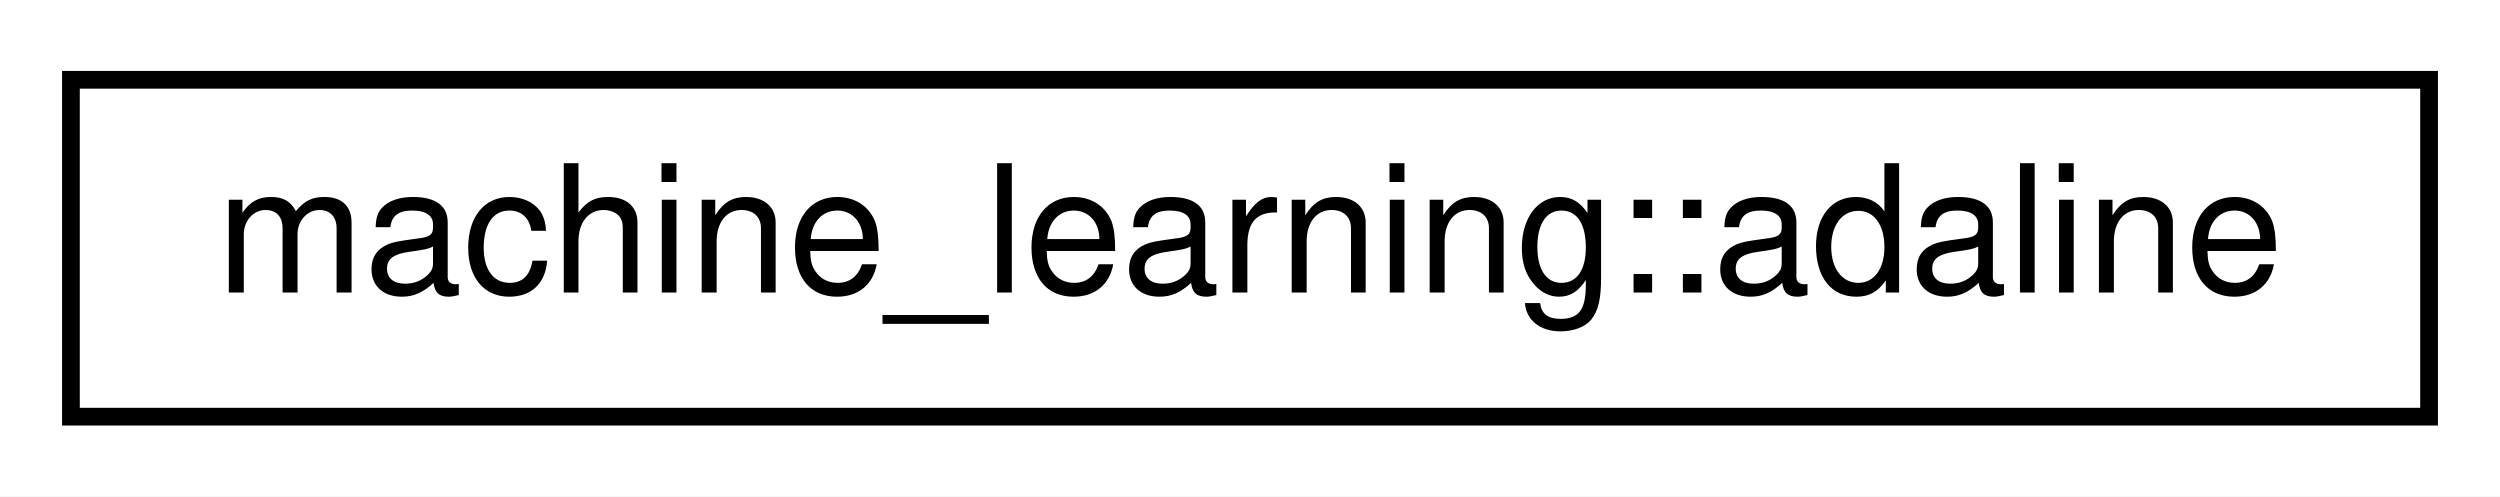
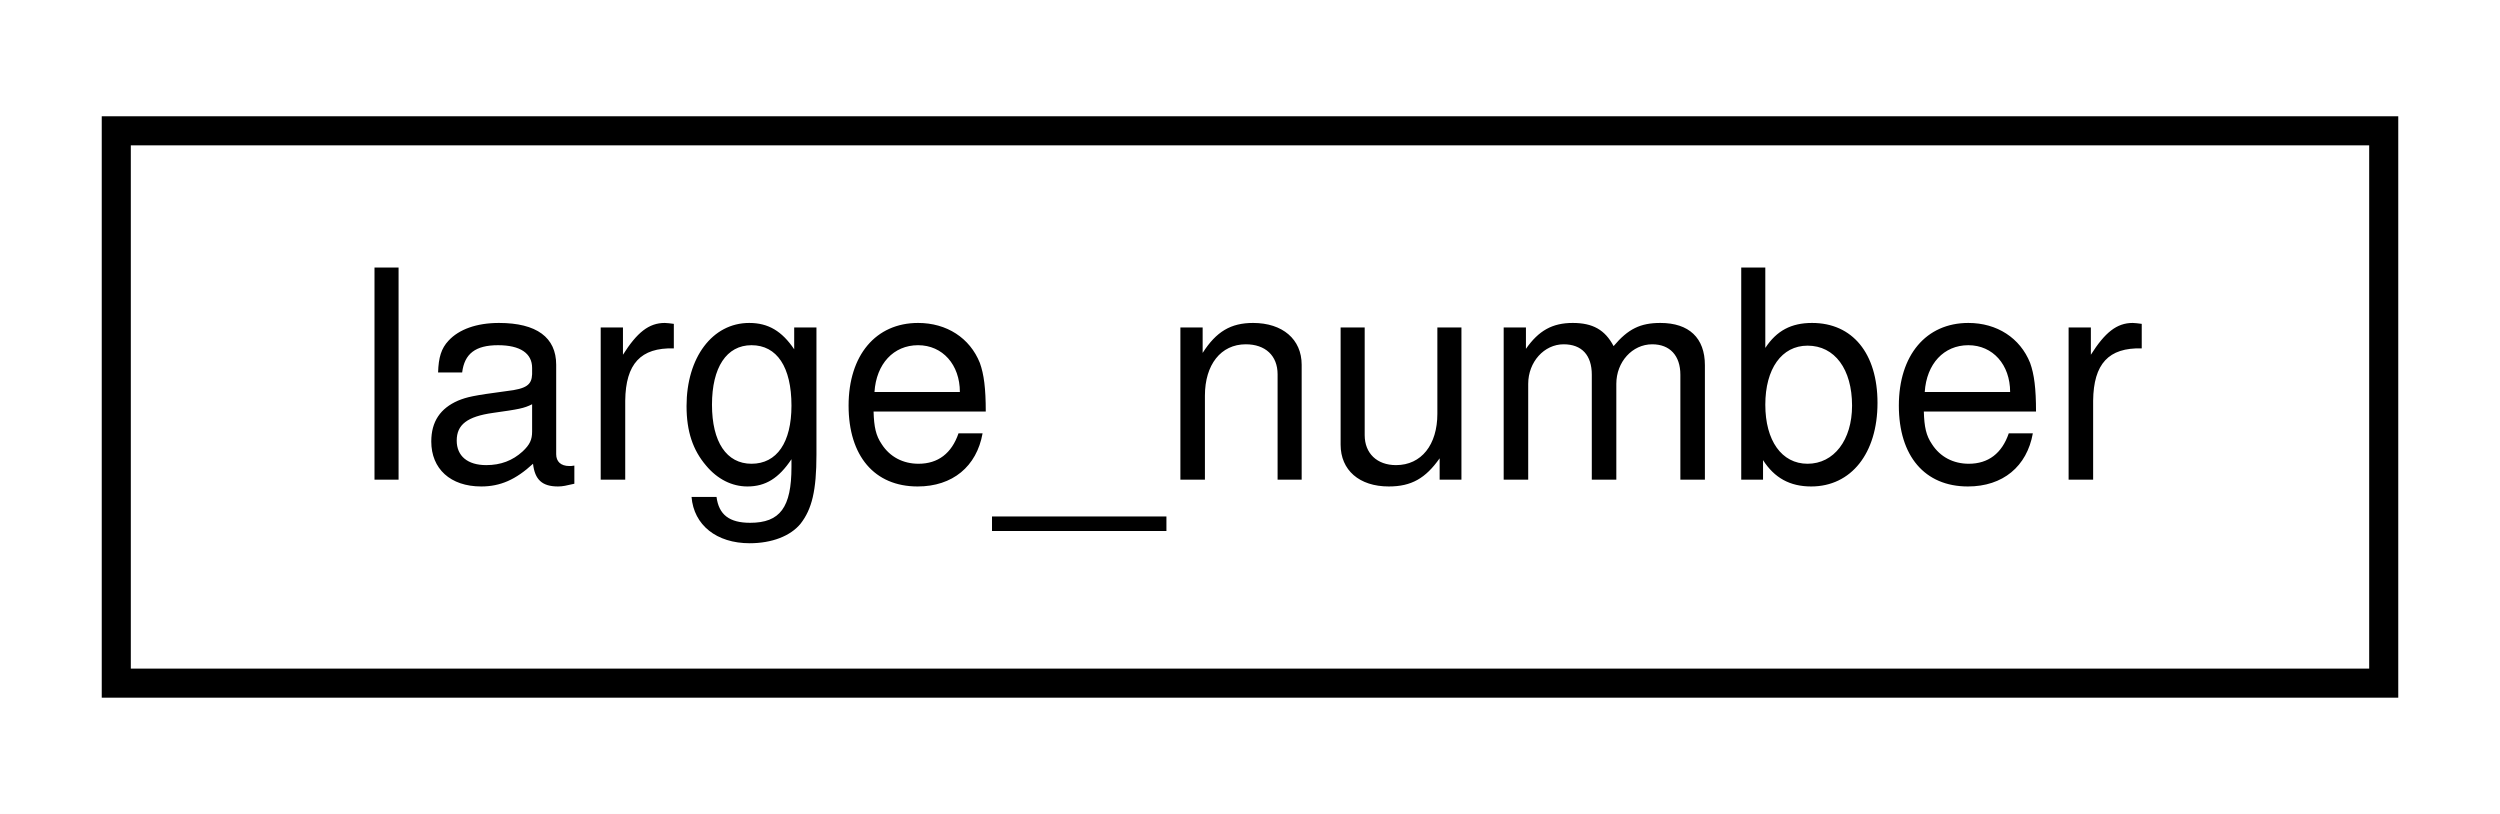
- <svg xmlns="http://www.w3.org/2000/svg" xmlns:xlink="http://www.w3.org/1999/xlink" width="141pt" height="28pt" viewBox="0.00 0.00 141.00 28.00">
+ <svg xmlns="http://www.w3.org/2000/svg" xmlns:xlink="http://www.w3.org/1999/xlink" width="86pt" height="28pt" viewBox="0.00 0.00 86.00 28.00">
  <g id="graph0" class="graph" transform="scale(1 1) rotate(0) translate(4 24)">
-     <polygon fill="white" stroke="transparent" points="-4,4 -4,-24 137,-24 137,4 -4,4" />
+     <polygon fill="white" stroke="transparent" points="-4,4 -4,-24 82,-24 82,4 -4,4" />
    <g id="node1" class="node">
      <g id="a_node1">
-         <a xlink:href="d6/d30/classmachine__learning_1_1adaline.html" target="_top" xlink:title=" ">
-           <polygon fill="white" stroke="black" points="0,-0.5 0,-19.5 133,-19.5 133,-0.5 0,-0.5" />
-           <text text-anchor="middle" x="66.5" y="-7.5" font-family="Helvetica,sans-Serif" font-size="10.00">machine_learning::adaline</text>
+         <a xlink:href="db/d82/classlarge__number.html" target="_top" xlink:title=" ">
+           <polygon fill="white" stroke="black" points="0,-0.5 0,-19.5 78,-19.5 78,-0.5 0,-0.5" />
+           <text text-anchor="middle" x="39" y="-7.5" font-family="Helvetica,sans-Serif" font-size="10.00">large_number</text>
        </a>
      </g>
    </g>
  </g>
</svg>
